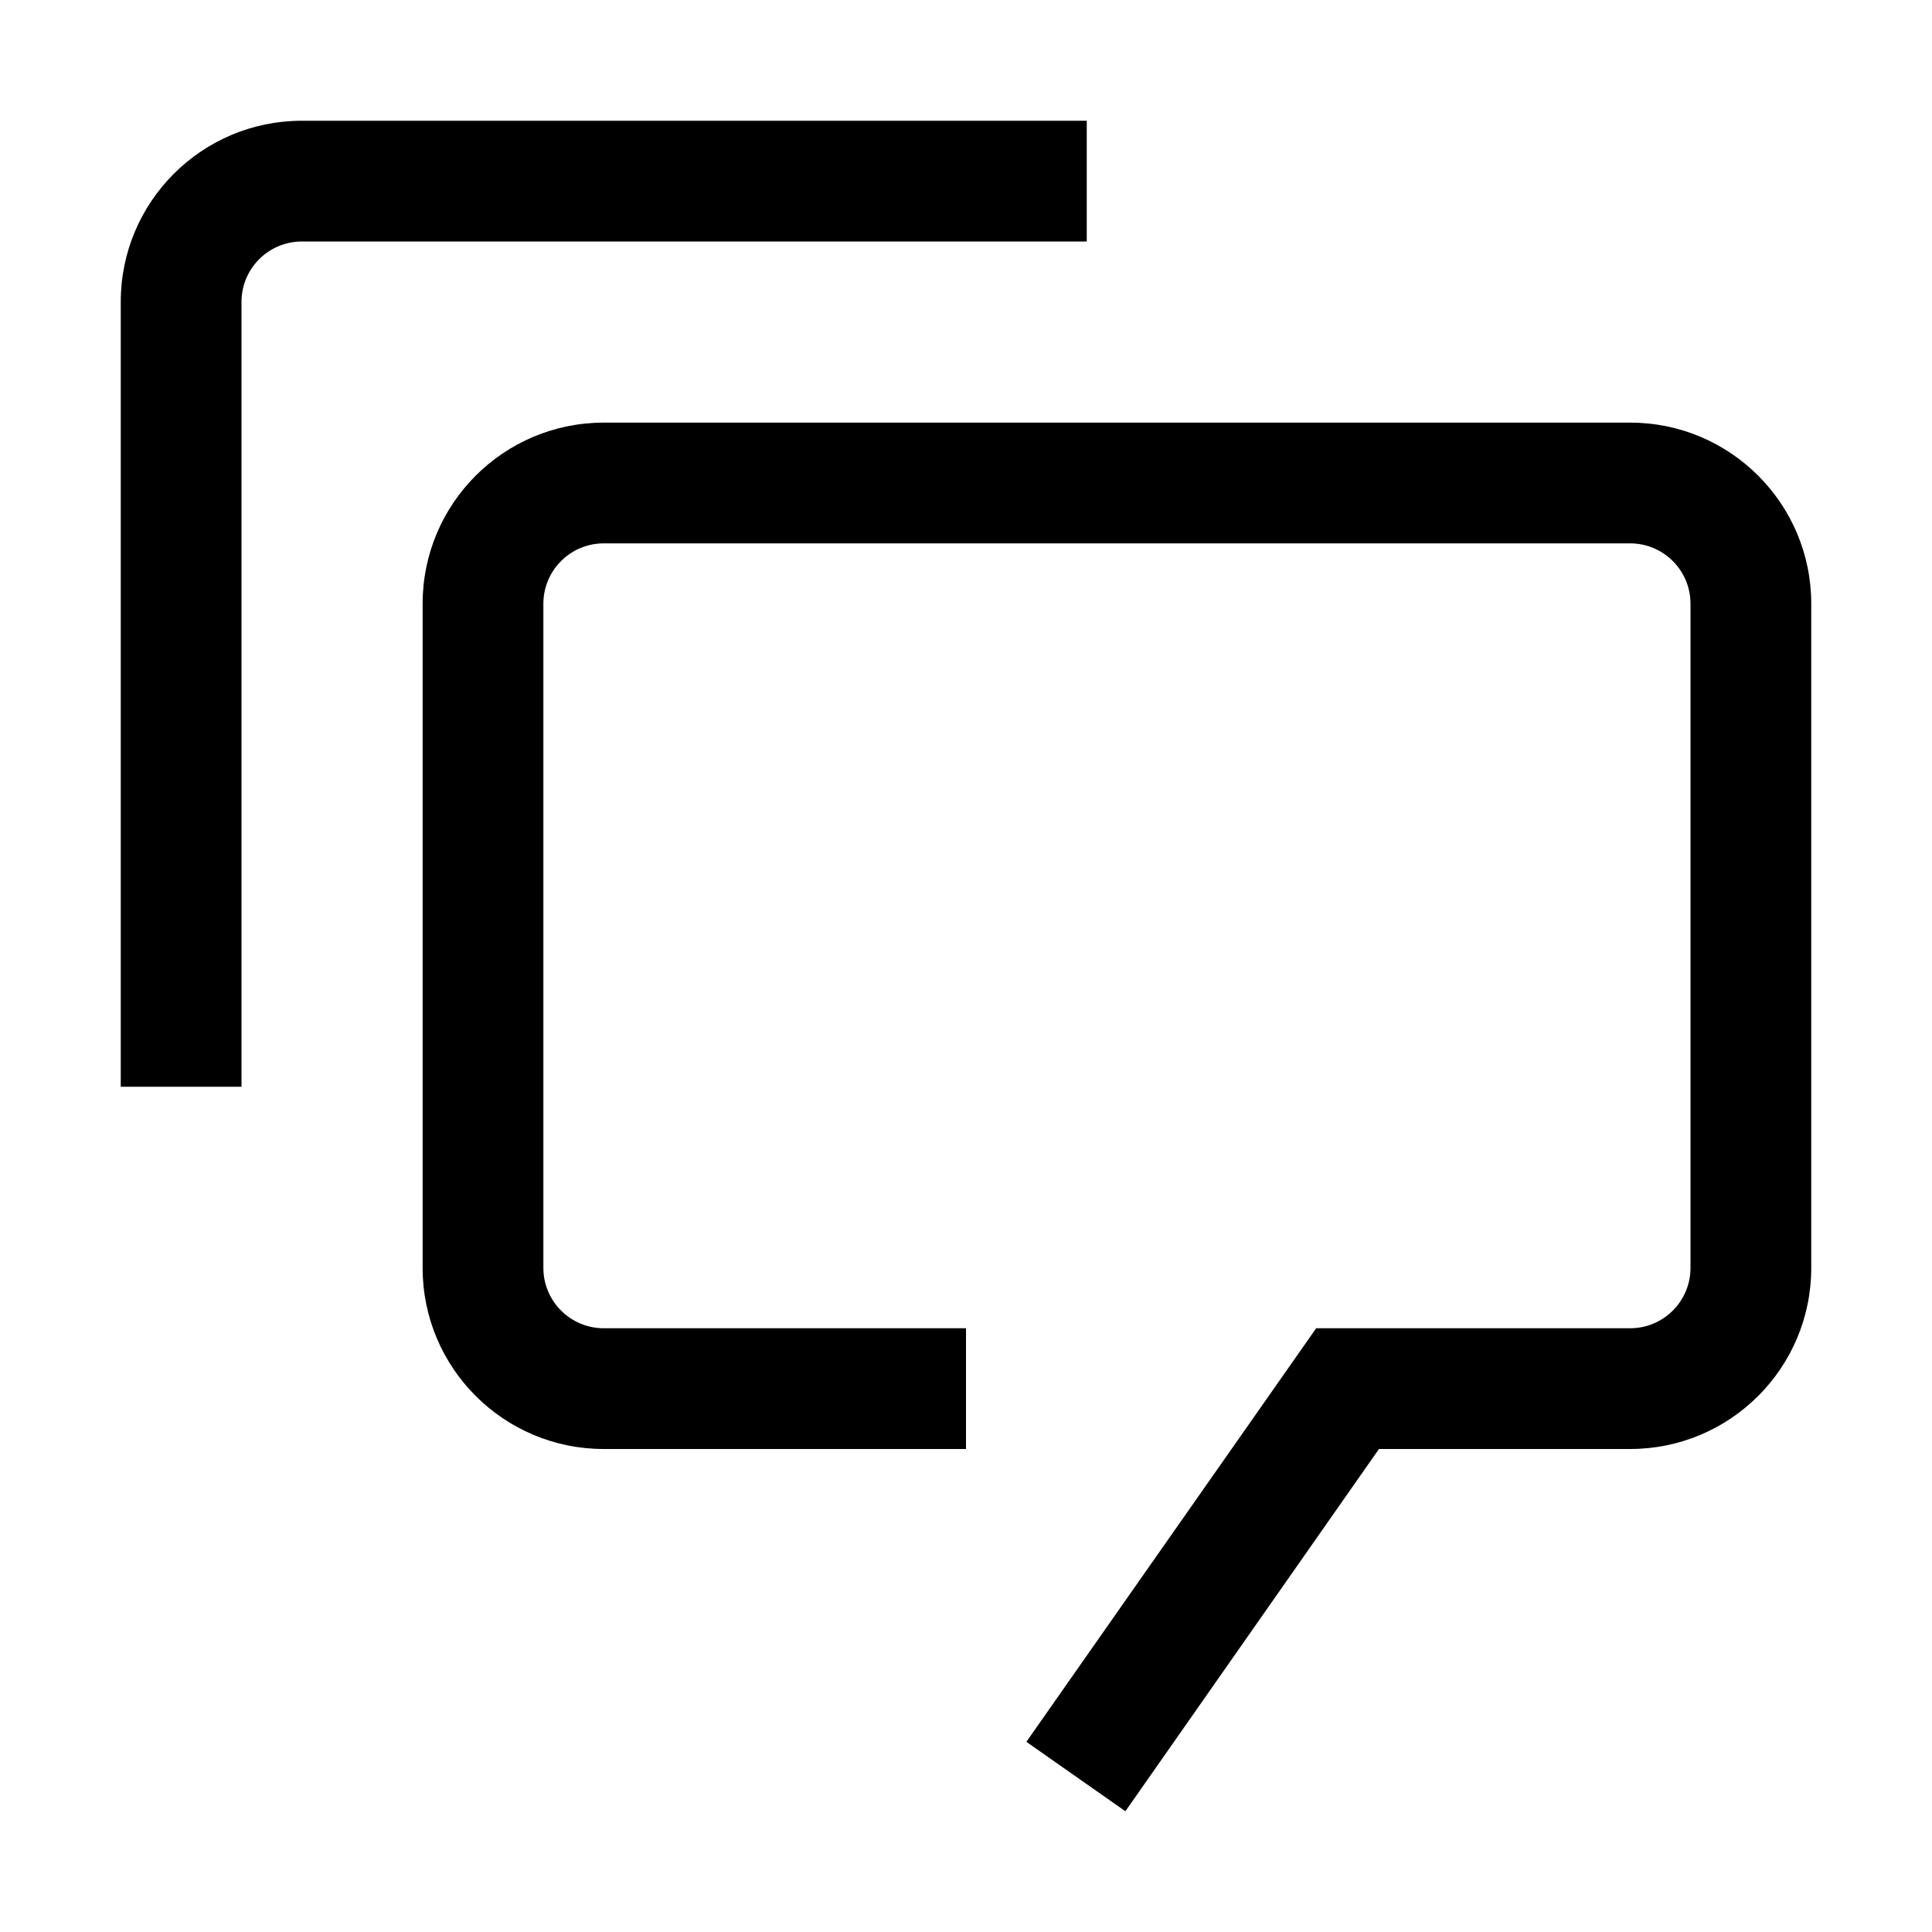
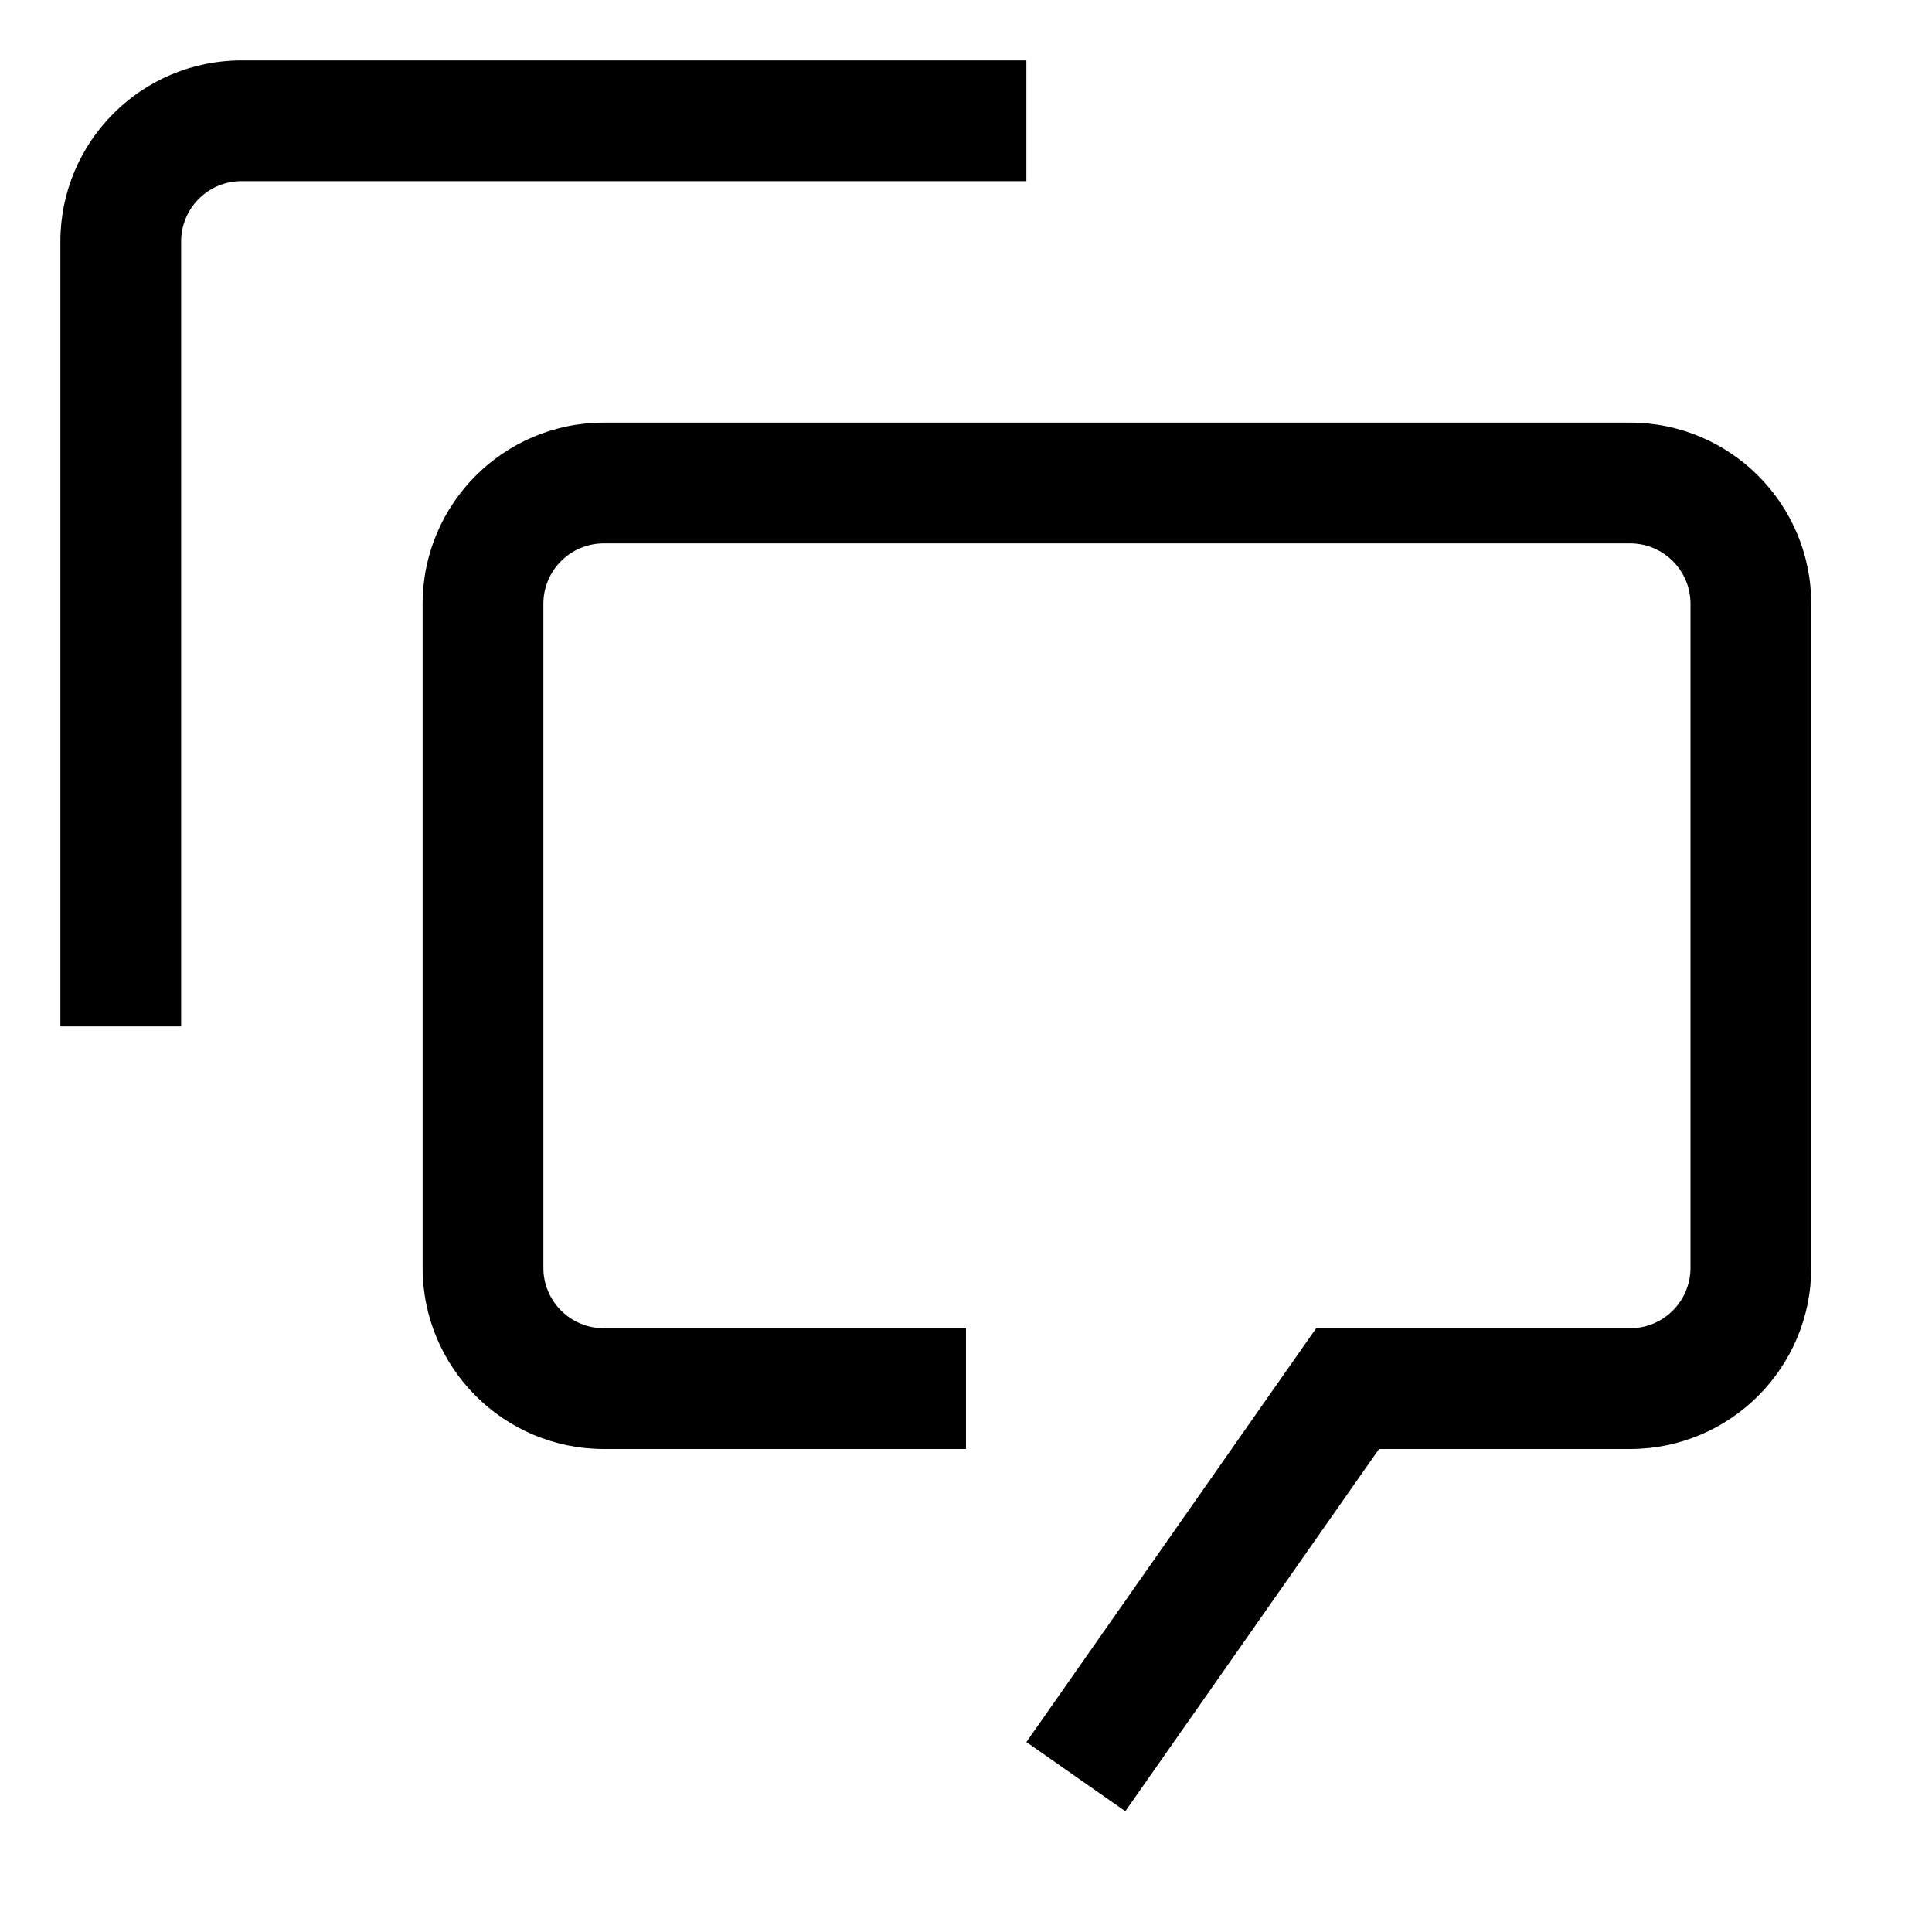
- <svg xmlns="http://www.w3.org/2000/svg" id="icon" viewBox="0 0 32 32">
+ <svg xmlns="http://www.w3.org/2000/svg" id="icon" width="32" height="32" viewBox="0 0 32 32">
  <defs>
    <style>.cls-1{fill:none;}</style>
  </defs>
-   <path d="M4,18H2V5A3,3,0,0,1,5,2H18V4H5A1,1,0,0,0,4,5Z" />
-   <path d="M27,7H10a3,3,0,0,0-3,3V21a3,3,0,0,0,3,3h6V22H10a1,1,0,0,1-1-1V10a1,1,0,0,1,1-1H27a1,1,0,0,1,1,1V21a1,1,0,0,1-1,1H21.8L17,28.85,18.64,30l4.2-6H27a3,3,0,0,0,3-3V10A3,3,0,0,0,27,7Z" />
+   <path d="M27,7H10a3.003,3.003,0,0,0-3,3V21a3.003,3.003,0,0,0,3,3h6V22H10a1.001,1.001,0,0,1-1-1V10a1.001,1.001,0,0,1,1-1H27a1.001,1.001,0,0,1,1,1V21a1.001,1.001,0,0,1-1,1H21.8L17,28.854,18.639,30l4.202-6H27a3.003,3.003,0,0,0,3-3V10A3.003,3.003,0,0,0,27,7Z" />
+   <path d="M3,17H1V4A3.003,3.003,0,0,1,4,1H17V3H4A1.001,1.001,0,0,0,3,4Z" />
  <rect id="_Transparent_Rectangle_" data-name="&lt;Transparent Rectangle&gt;" class="cls-1" width="32" height="32" />
</svg>
